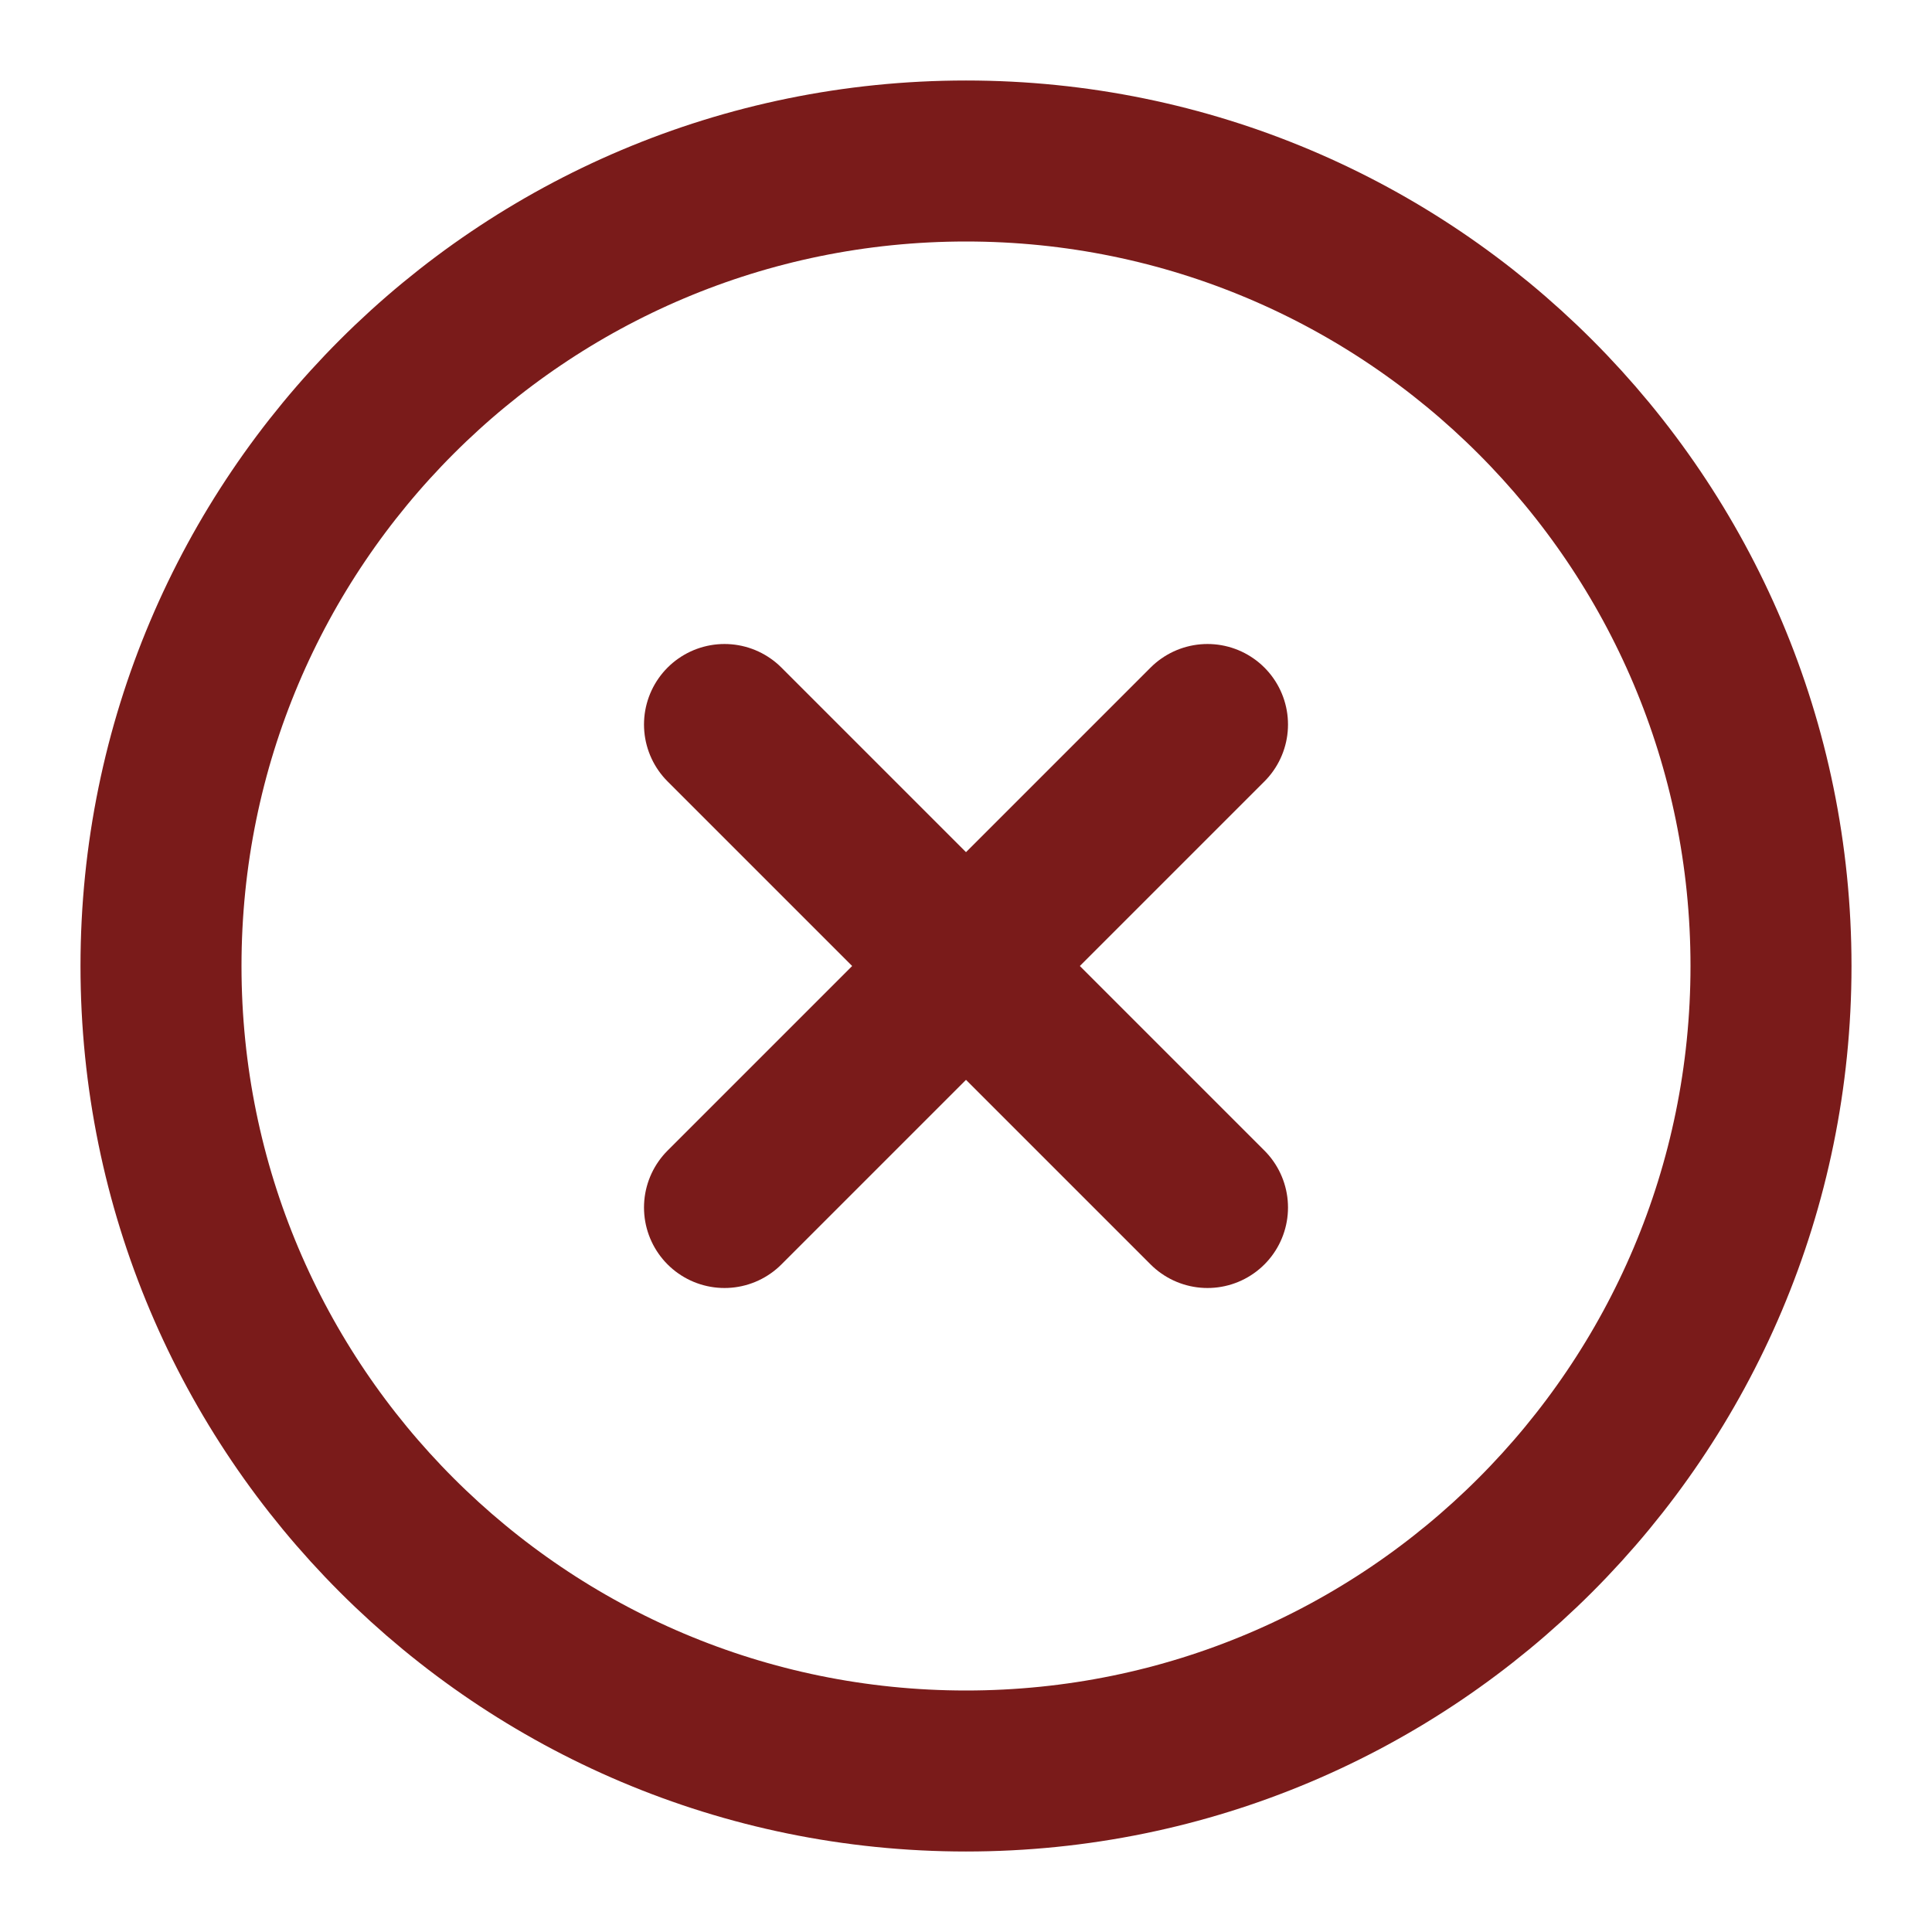
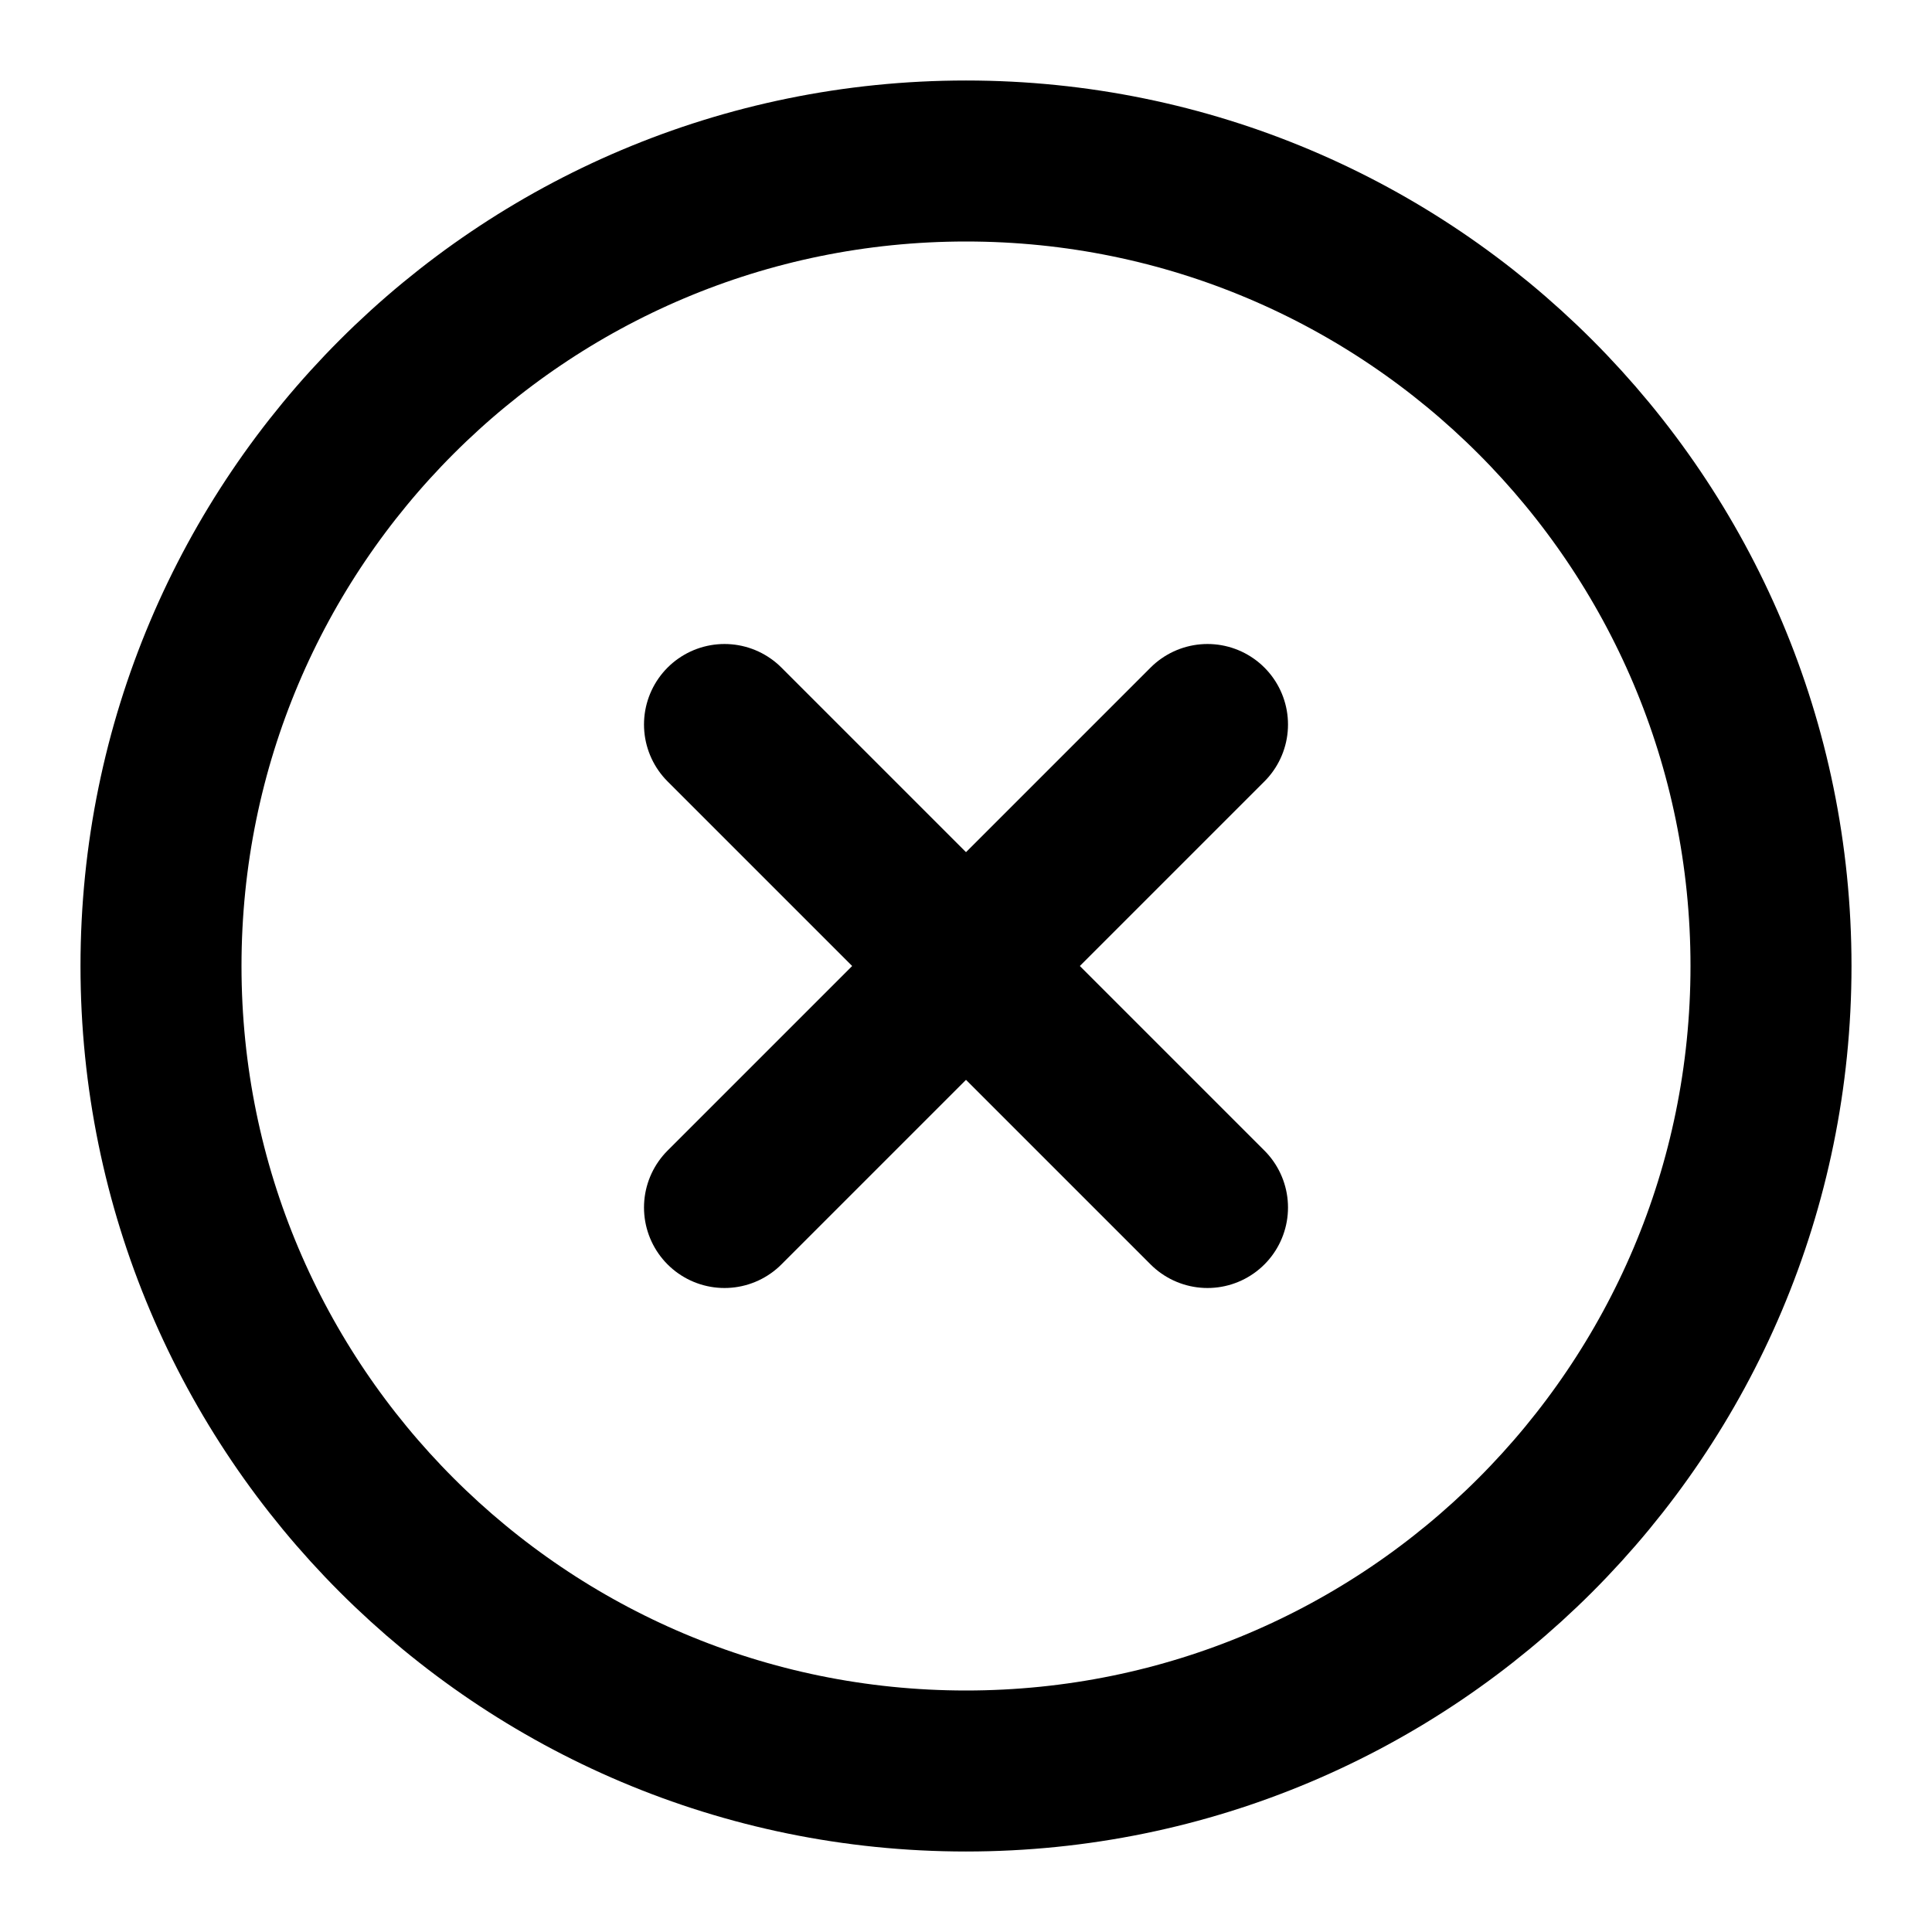
- <svg xmlns="http://www.w3.org/2000/svg" width="24" height="24" viewBox="0 0 24 24" fill="none" stroke="#7a1b1a" stroke-width="2" stroke-linecap="round" stroke-linejoin="round" class="feather feather-x-circle">
+ <svg xmlns="http://www.w3.org/2000/svg" width="24" height="24" viewBox="0 0 24 24" fill="none" stroke="#000000" stroke-width="2" stroke-linecap="round" stroke-linejoin="round">
  <circle cx="12" cy="12" r="10" />
  <line x1="15" y1="9" x2="9" y2="15" />
  <line x1="9" y1="9" x2="15" y2="15" />
</svg>
